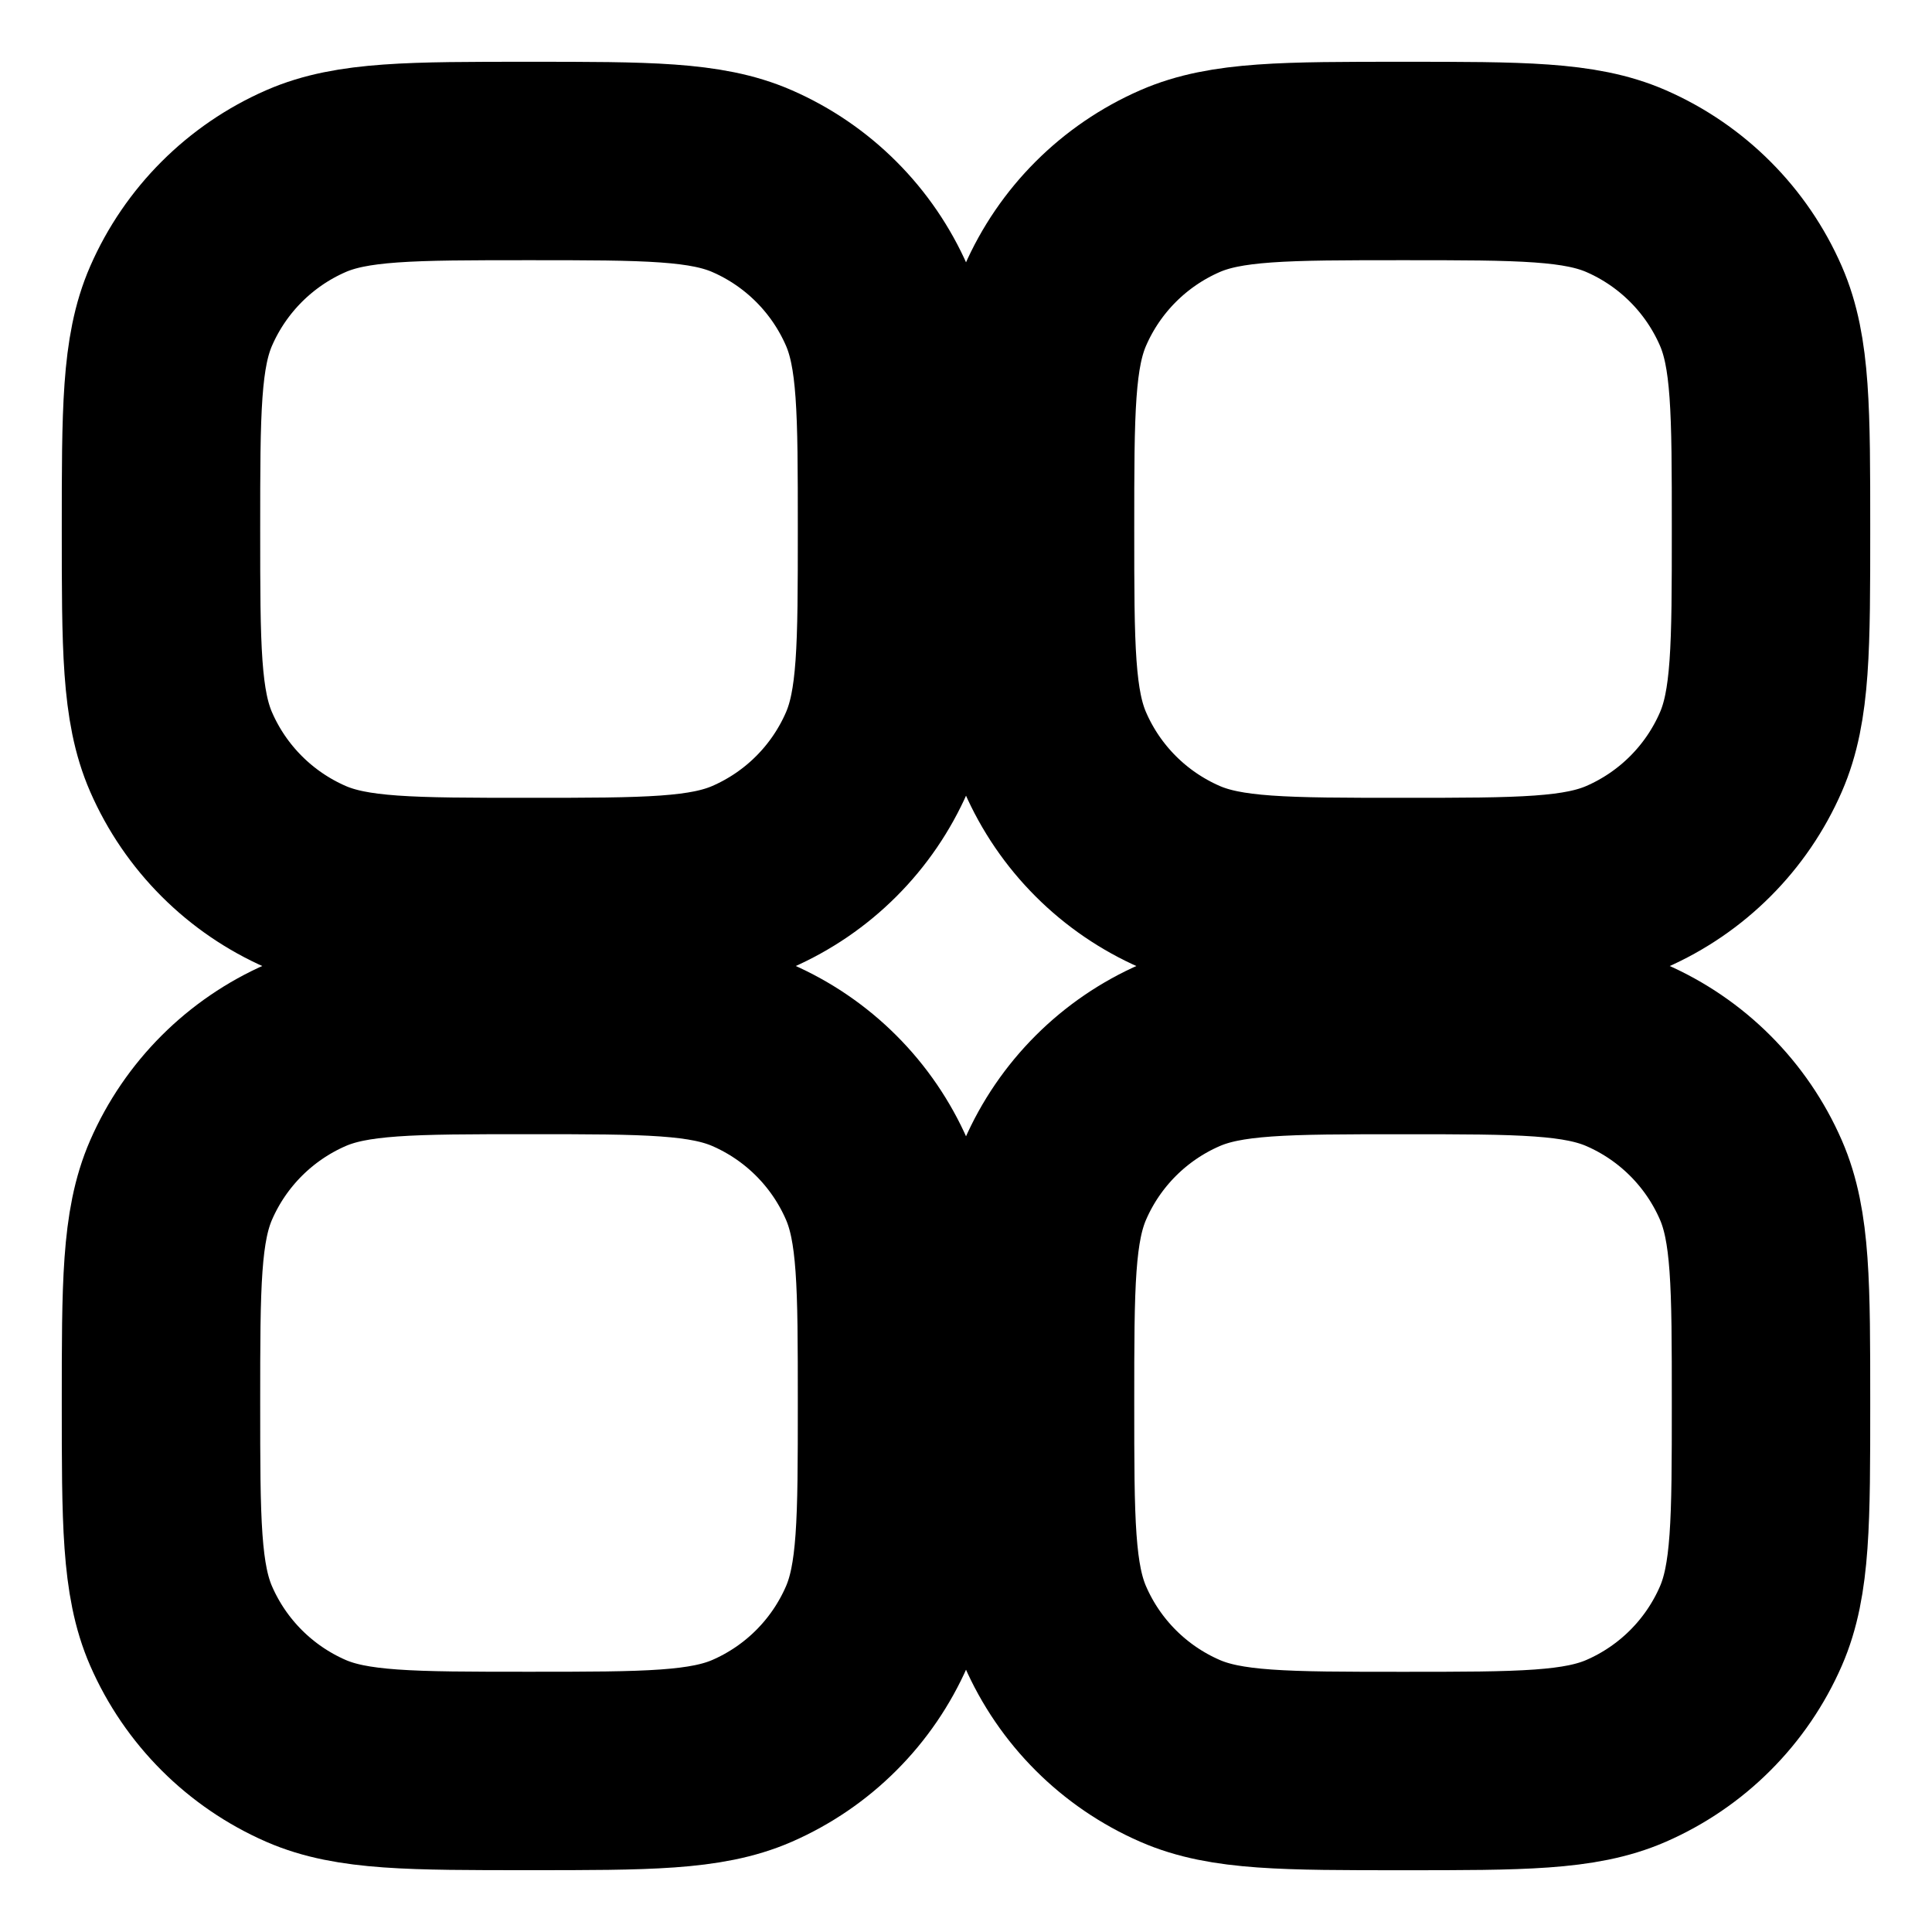
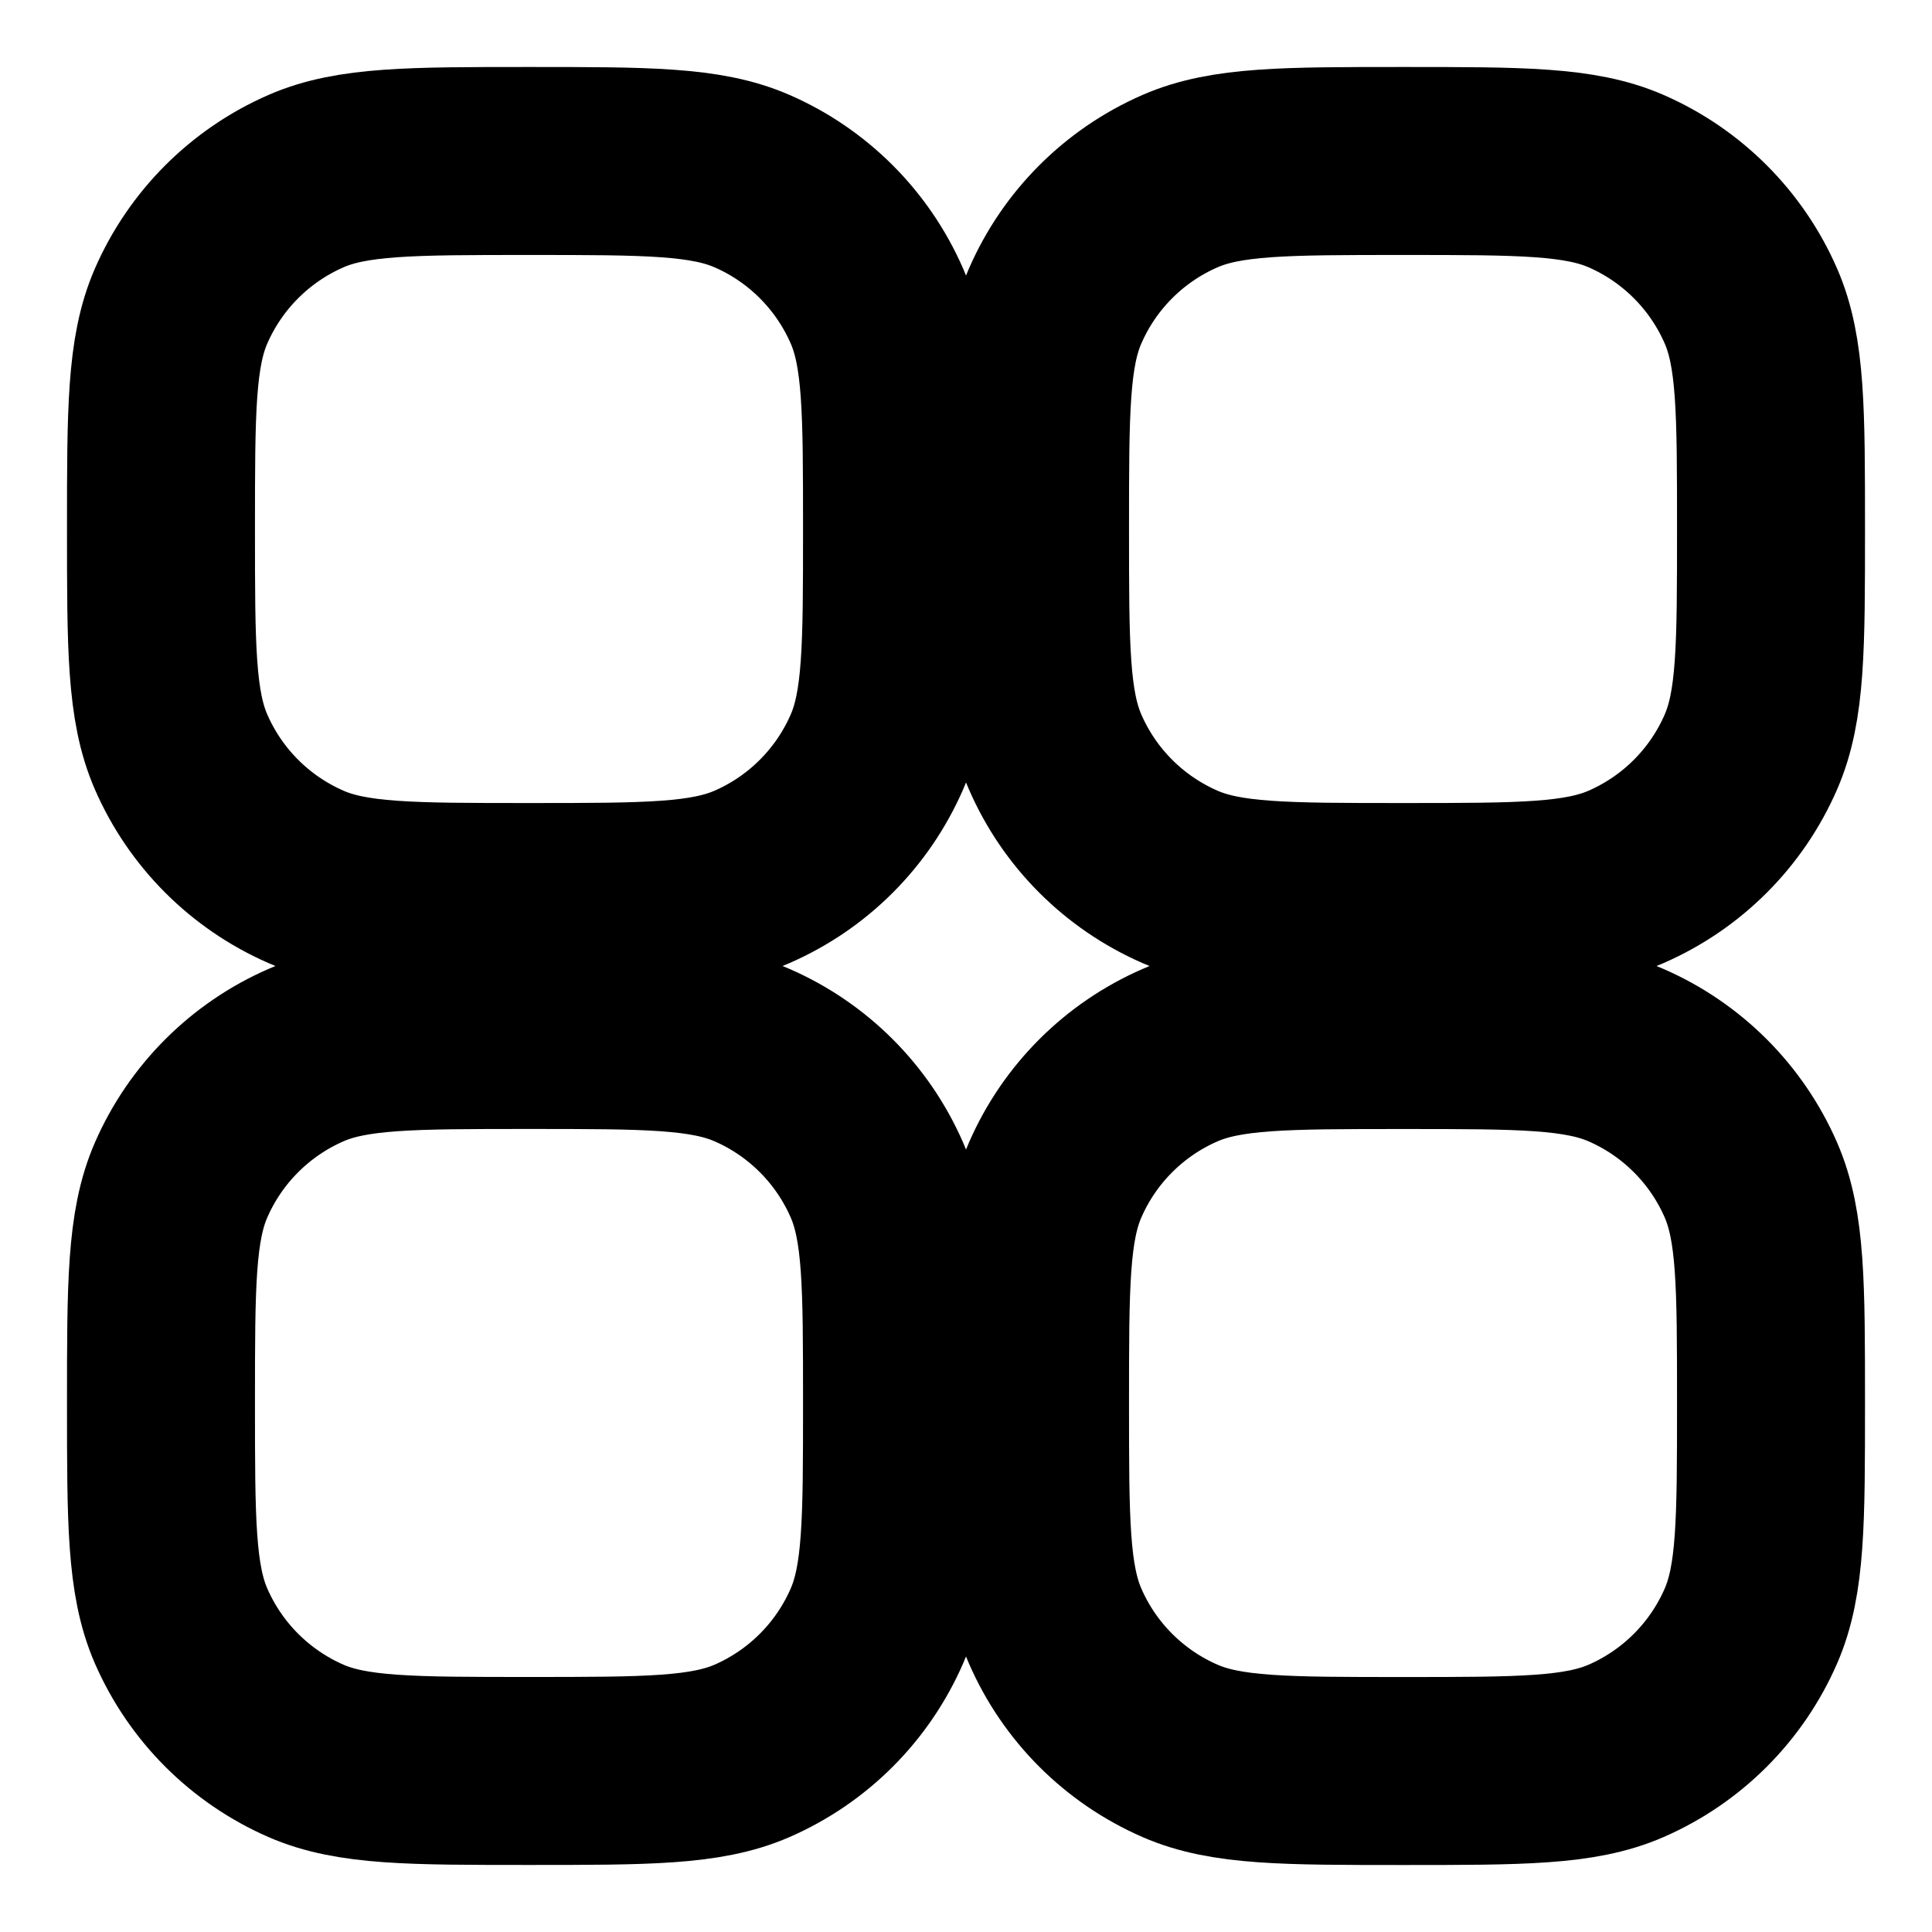
<svg xmlns="http://www.w3.org/2000/svg" width="37" height="37" viewBox="0 0 37 37" fill="none">
-   <path d="M3.083 10.131C3.083 7.873 3.083 6.743 3.469 5.859C3.936 4.79 4.79 3.936 5.859 3.469C6.743 3.083 7.873 3.083 10.131 3.083C12.389 3.083 13.519 3.083 14.403 3.469C15.473 3.936 16.326 4.79 16.793 5.859C17.179 6.743 17.179 7.873 17.179 10.131C17.179 12.389 17.179 13.519 16.793 14.403C16.326 15.473 15.473 16.326 14.403 16.793C13.519 17.179 12.389 17.179 10.131 17.179C7.873 17.179 6.743 17.179 5.859 16.793C4.79 16.326 3.936 15.473 3.469 14.403C3.083 13.519 3.083 12.389 3.083 10.131Z" stroke="black" stroke-width="3.8" stroke-miterlimit="20" stroke-linecap="round" stroke-linejoin="round" />
-   <path d="M3.083 26.869C3.083 24.61 3.083 23.481 3.469 22.597C3.936 21.527 4.79 20.674 5.859 20.207C6.743 19.821 7.873 19.821 10.131 19.821C12.389 19.821 13.519 19.821 14.403 20.207C15.473 20.674 16.326 21.527 16.793 22.597C17.179 23.481 17.179 24.61 17.179 26.869C17.179 29.127 17.179 30.256 16.793 31.141C16.326 32.211 15.473 33.064 14.403 33.531C13.519 33.916 12.389 33.916 10.131 33.916C7.873 33.916 6.743 33.916 5.859 33.531C4.79 33.064 3.936 32.211 3.469 31.141C3.083 30.256 3.083 29.127 3.083 26.869Z" stroke="black" stroke-width="3.8" stroke-miterlimit="10" stroke-linecap="round" stroke-linejoin="round" />
-   <path d="M19.822 10.131C19.822 7.873 19.822 6.743 20.208 5.859C20.674 4.79 21.528 3.936 22.598 3.469C23.482 3.083 24.611 3.083 26.87 3.083C29.128 3.083 30.257 3.083 31.142 3.469C32.211 3.936 33.065 4.79 33.531 5.859C33.917 6.743 33.917 7.873 33.917 10.131C33.917 12.389 33.917 13.519 33.531 14.403C33.065 15.473 32.211 16.326 31.142 16.793C30.257 17.179 29.128 17.179 26.87 17.179C24.611 17.179 23.482 17.179 22.598 16.793C21.528 16.326 20.674 15.473 20.208 14.403C19.822 13.519 19.822 12.389 19.822 10.131Z" stroke="black" stroke-width="3.8" stroke-miterlimit="10" stroke-linecap="round" stroke-linejoin="round" />
-   <path d="M19.822 26.869C19.822 24.611 19.822 23.482 20.208 22.597C20.674 21.528 21.528 20.674 22.598 20.208C23.482 19.822 24.611 19.822 26.87 19.822C29.128 19.822 30.257 19.822 31.142 20.208C32.211 20.674 33.065 21.528 33.531 22.597C33.917 23.482 33.917 24.611 33.917 26.869C33.917 29.128 33.917 30.257 33.531 31.142C33.065 32.211 32.211 33.065 31.142 33.531C30.257 33.917 29.128 33.917 26.87 33.917C24.611 33.917 23.482 33.917 22.598 33.531C21.528 33.065 20.674 32.211 20.208 31.142C19.822 30.257 19.822 29.128 19.822 26.869Z" stroke="black" stroke-width="3.8" stroke-miterlimit="10" stroke-linecap="round" stroke-linejoin="round" />
+   <path d="M3.083 10.131C3.083 7.873 3.083 6.743 3.469 5.859C3.936 4.79 4.79 3.936 5.859 3.469C6.743 3.083 7.873 3.083 10.131 3.083C12.389 3.083 13.519 3.083 14.403 3.469C15.473 3.936 16.326 4.79 16.793 5.859C17.179 6.743 17.179 7.873 17.179 10.131C17.179 12.389 17.179 13.519 16.793 14.403C16.326 15.473 15.473 16.326 14.403 16.793C13.519 17.179 12.389 17.179 10.131 17.179C7.873 17.179 6.743 17.179 5.859 16.793C4.79 16.326 3.936 15.473 3.469 14.403C3.083 13.519 3.083 12.389 3.083 10.131Z" stroke="black" stroke-width="3.6" stroke-miterlimit="10" stroke-linecap="round" stroke-linejoin="round" />
+   <path d="M3.083 26.869C3.083 24.61 3.083 23.481 3.469 22.597C3.936 21.527 4.79 20.674 5.859 20.207C6.743 19.821 7.873 19.821 10.131 19.821C12.389 19.821 13.519 19.821 14.403 20.207C15.473 20.674 16.326 21.527 16.793 22.597C17.179 23.481 17.179 24.61 17.179 26.869C17.179 29.127 17.179 30.256 16.793 31.141C16.326 32.211 15.473 33.064 14.403 33.531C13.519 33.916 12.389 33.916 10.131 33.916C7.873 33.916 6.743 33.916 5.859 33.531C4.79 33.064 3.936 32.211 3.469 31.141C3.083 30.256 3.083 29.127 3.083 26.869Z" stroke="black" stroke-width="3.6" stroke-miterlimit="10" stroke-linecap="round" stroke-linejoin="round" />
+   <path d="M19.822 10.131C19.822 7.873 19.822 6.743 20.208 5.859C20.674 4.79 21.528 3.936 22.598 3.469C23.482 3.083 24.611 3.083 26.87 3.083C29.128 3.083 30.257 3.083 31.142 3.469C32.211 3.936 33.065 4.79 33.531 5.859C33.917 6.743 33.917 7.873 33.917 10.131C33.917 12.389 33.917 13.519 33.531 14.403C33.065 15.473 32.211 16.326 31.142 16.793C30.257 17.179 29.128 17.179 26.87 17.179C24.611 17.179 23.482 17.179 22.598 16.793C21.528 16.326 20.674 15.473 20.208 14.403C19.822 13.519 19.822 12.389 19.822 10.131Z" stroke="black" stroke-width="3.6" stroke-miterlimit="10" stroke-linecap="round" stroke-linejoin="round" />
+   <path d="M19.822 26.869C19.822 24.611 19.822 23.482 20.208 22.597C20.674 21.528 21.528 20.674 22.598 20.208C23.482 19.822 24.611 19.822 26.87 19.822C29.128 19.822 30.257 19.822 31.142 20.208C32.211 20.674 33.065 21.528 33.531 22.597C33.917 23.482 33.917 24.611 33.917 26.869C33.917 29.128 33.917 30.257 33.531 31.142C33.065 32.211 32.211 33.065 31.142 33.531C30.257 33.917 29.128 33.917 26.87 33.917C24.611 33.917 23.482 33.917 22.598 33.531C21.528 33.065 20.674 32.211 20.208 31.142C19.822 30.257 19.822 29.128 19.822 26.869Z" stroke="black" stroke-width="3.6" stroke-miterlimit="10" stroke-linecap="round" stroke-linejoin="round" />
</svg>
